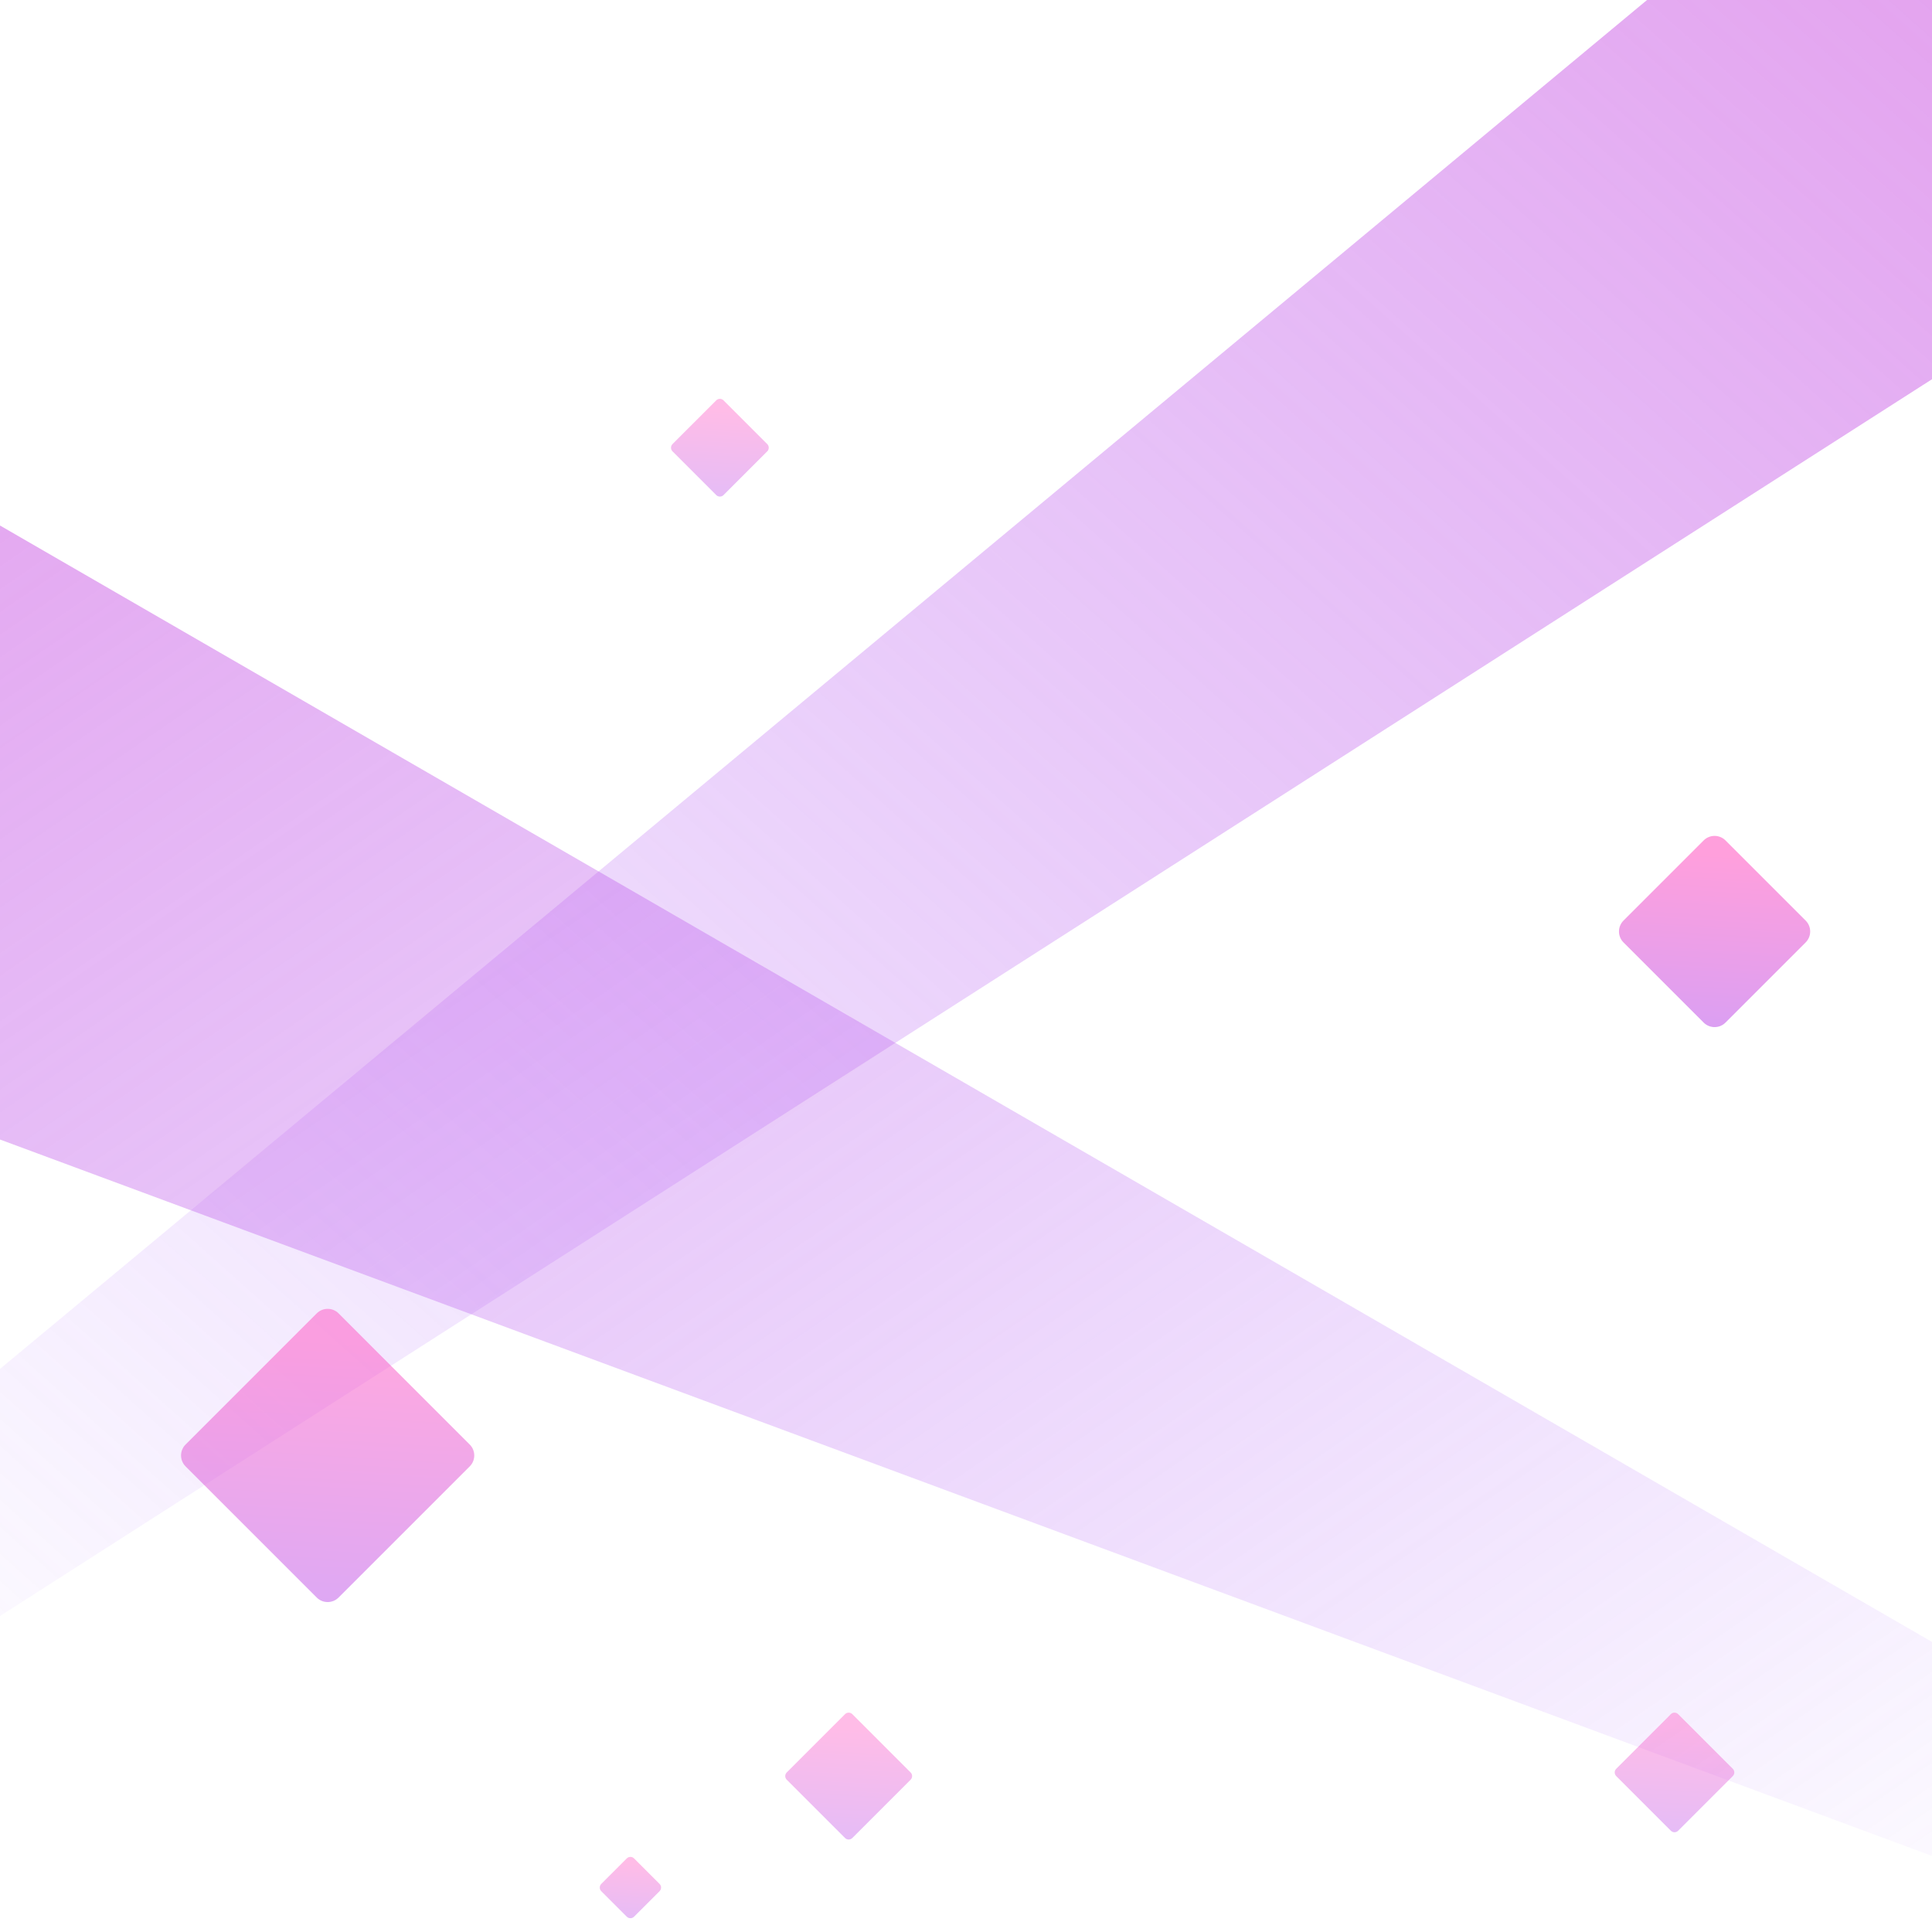
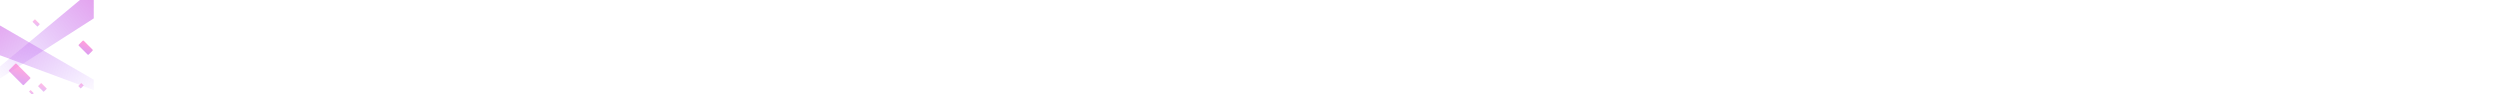
- <svg xmlns="http://www.w3.org/2000/svg" width="375" height="373">
+ <svg xmlns="http://www.w3.org/2000/svg" width="10000" height="373">
  <defs>
    <linearGradient x1="221.401%" y1="-103.001%" x2="-5.513%" y2="110.015%" id="a">
      <stop stop-color="#FF52C1" offset="0%" />
      <stop stop-color="#F952C5" offset="7.3%" />
      <stop stop-color="#9952FF" stop-opacity="0" offset="100%" />
    </linearGradient>
    <linearGradient x1="212.128%" y1="-106.466%" x2="-5.513%" y2="110.015%" id="b">
      <stop stop-color="#FF52C1" offset="0%" />
      <stop stop-color="#F952C5" offset="0%" />
      <stop stop-color="#9952FF" stop-opacity="0" offset="100%" />
    </linearGradient>
    <linearGradient x1="21.681%" y1="5.006%" x2="145.861%" y2="145.591%" id="c">
      <stop stop-color="#FF52C1" offset="0%" />
      <stop stop-color="#9952FF" offset="100%" />
    </linearGradient>
  </defs>
  <g fill="none" fill-rule="evenodd">
    <path fill="url(#a)" d="M0 265.7L319.689 0H375v73.607L0 313.664z" />
    <path fill="url(#b)" transform="matrix(-1 0 0 1 375 0)" d="M0 318.687L375 102v119.176L0 360.228z" />
-     <rect fill="url(#c)" opacity=".558" transform="rotate(45 332.799 180.799)" x="318.799" y="166.799" width="28" height="28" rx="3" />
-     <rect fill="url(#c)" opacity=".387" transform="rotate(45 122.364 366.364)" x="117.864" y="361.864" width="9" height="9" rx="1" />
-     <rect fill="url(#c)" opacity=".387" transform="rotate(45 164.728 344.728)" x="155.728" y="335.728" width="18" height="18" rx="1" />
-     <rect fill="url(#c)" opacity=".387" transform="rotate(45 139.728 86.9)" x="132.728" y="79.899" width="14" height="14" rx="1" />
-     <rect fill="url(#c)" opacity=".387" transform="rotate(45 325.02 344.02)" x="316.521" y="335.521" width="17" height="17" rx="1" />
-     <rect fill="url(#c)" opacity=".503" transform="rotate(45 63.598 282.497)" x="42.598" y="261.497" width="42" height="42" rx="3" />
+     <rect fill="url(#c)" opacity=".558" transform="rotate(45 332.799 180.799)" x="318.799" y="166.799" width="56" height="28" rx="3" />
+     <rect fill="url(#c)" opacity=".387" transform="rotate(45 122.364 366.364)" x="117.864" y="361.864" width="18" height="9" rx="1" />
+     <rect fill="url(#c)" opacity=".387" transform="rotate(45 164.728 344.728)" x="155.728" y="335.728" width="32" height="18" rx="1" />
+     <rect fill="url(#c)" opacity=".387" transform="rotate(45 139.728 86.9)" x="132.728" y="79.899" width="28" height="14" rx="1" />
+     <rect fill="url(#c)" opacity=".387" transform="rotate(45 325.02 344.02)" x="316.521" y="335.521" width="14" height="17" rx="1" />
+     <rect fill="url(#c)" opacity=".503" transform="rotate(45 63.598 282.497)" x="42.598" y="261.497" width="84" height="42" rx="3" />
  </g>
</svg>
